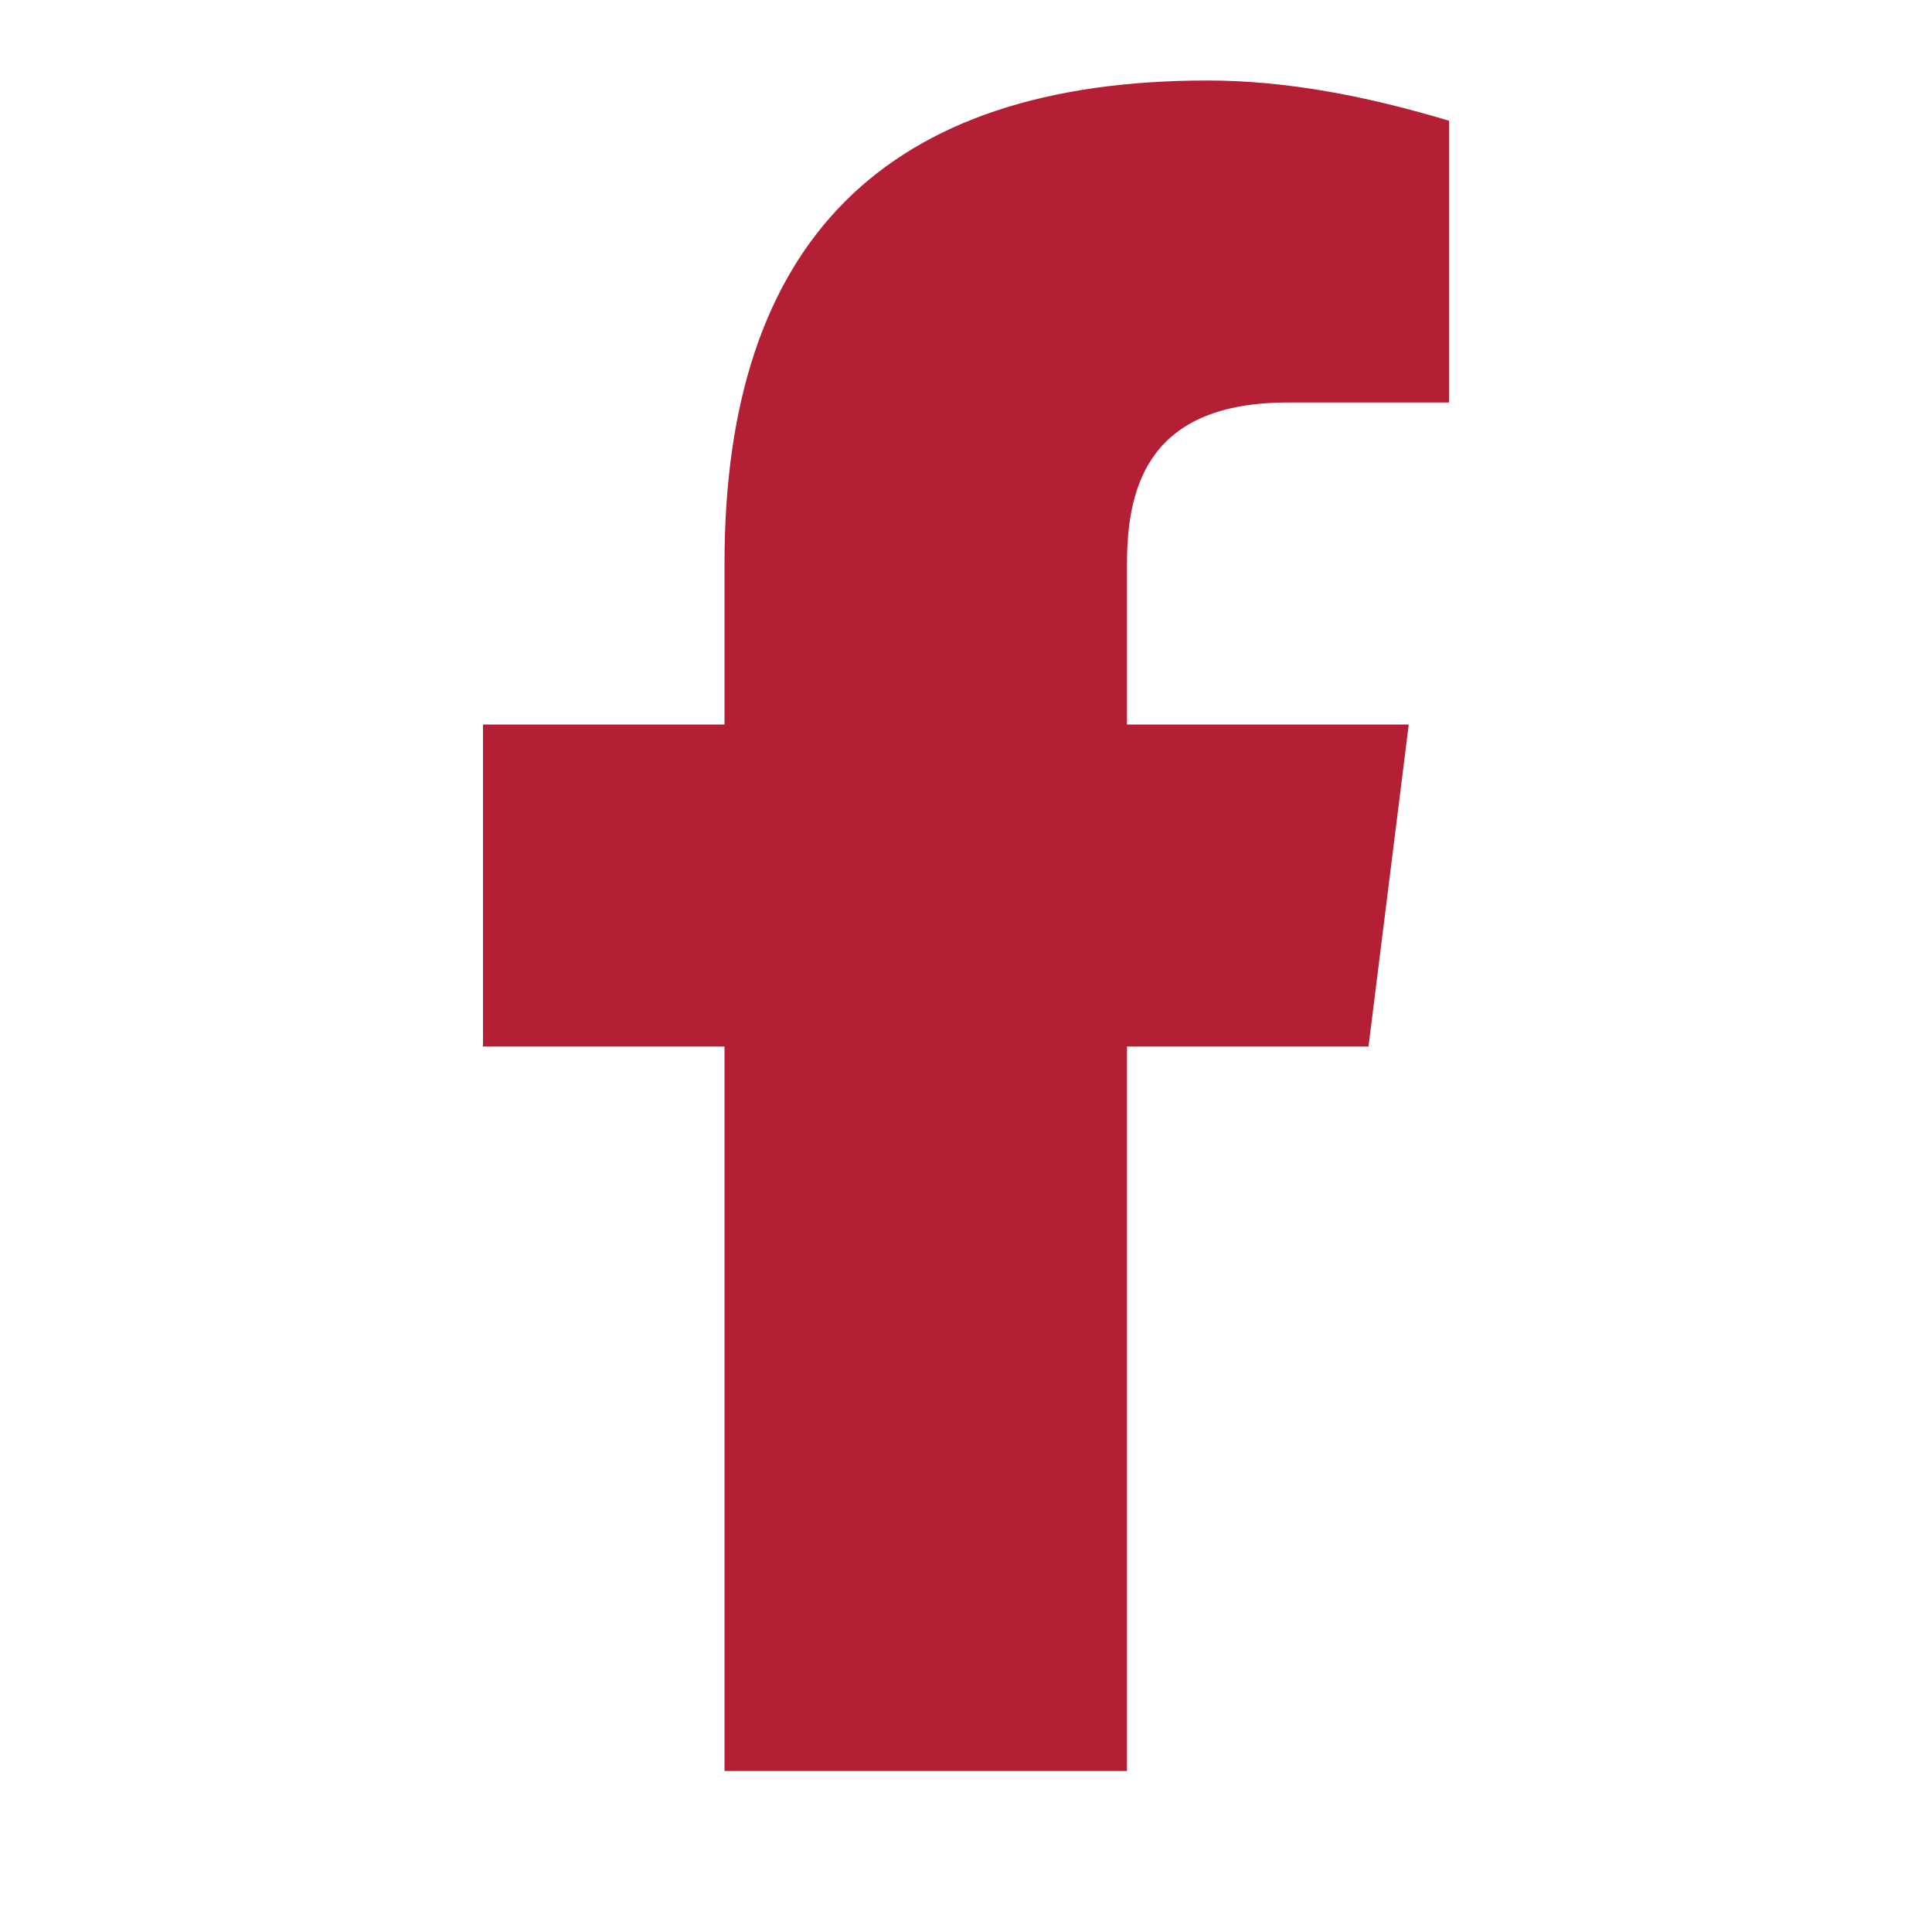
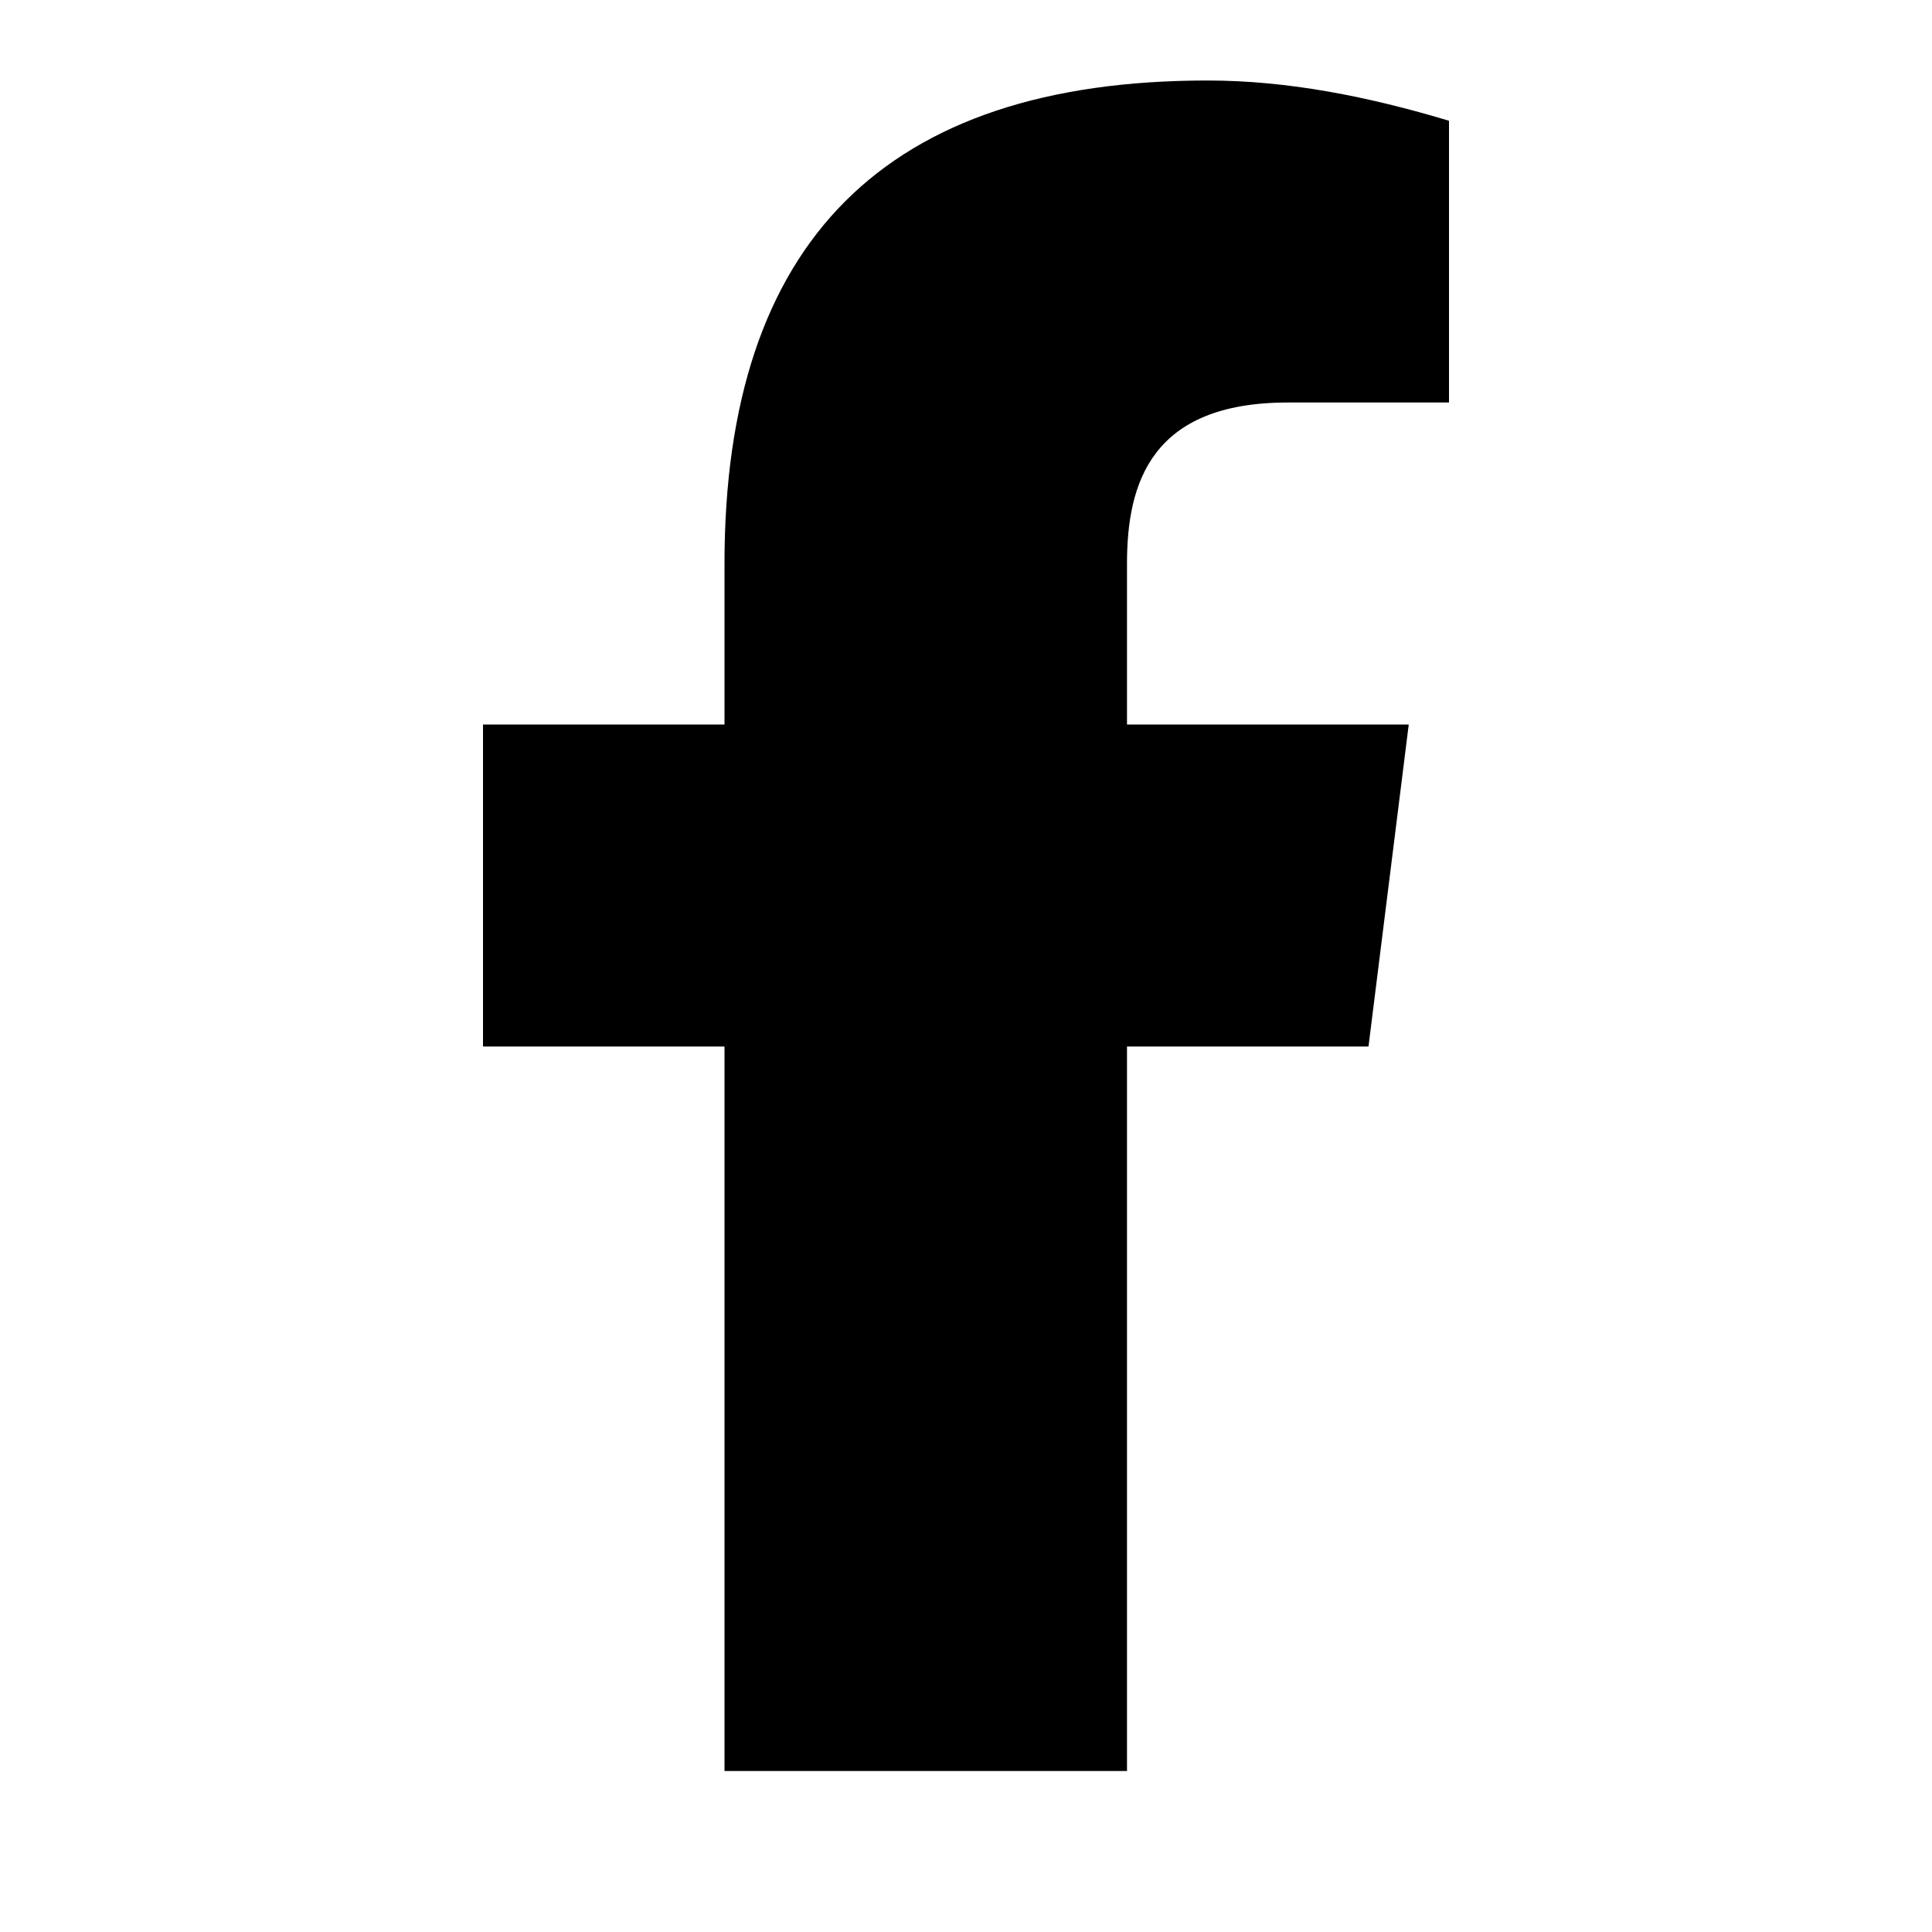
- <svg xmlns="http://www.w3.org/2000/svg" viewBox="0 0 24 24" fill="none" stroke="#B51F36" stroke-width="1.5">
-   <path fill="#B51F36" stroke="none" d="M14 22v-9h3l.5-4H14V7c0-1 .3-2 2-2h2V1.5C17 1.2 16 1 15 1c-4 0-6 2-6 6v2H6v4h3v9z" />
+ <svg xmlns="http://www.w3.org/2000/svg" viewBox="0 0 24 24" fill="none" stroke="#000000" stroke-width="1.5">
+   <path fill="#000000" stroke="none" d="M14 22v-9h3l.5-4H14V7c0-1 .3-2 2-2h2V1.5C17 1.2 16 1 15 1c-4 0-6 2-6 6v2H6v4h3v9z" />
</svg>
